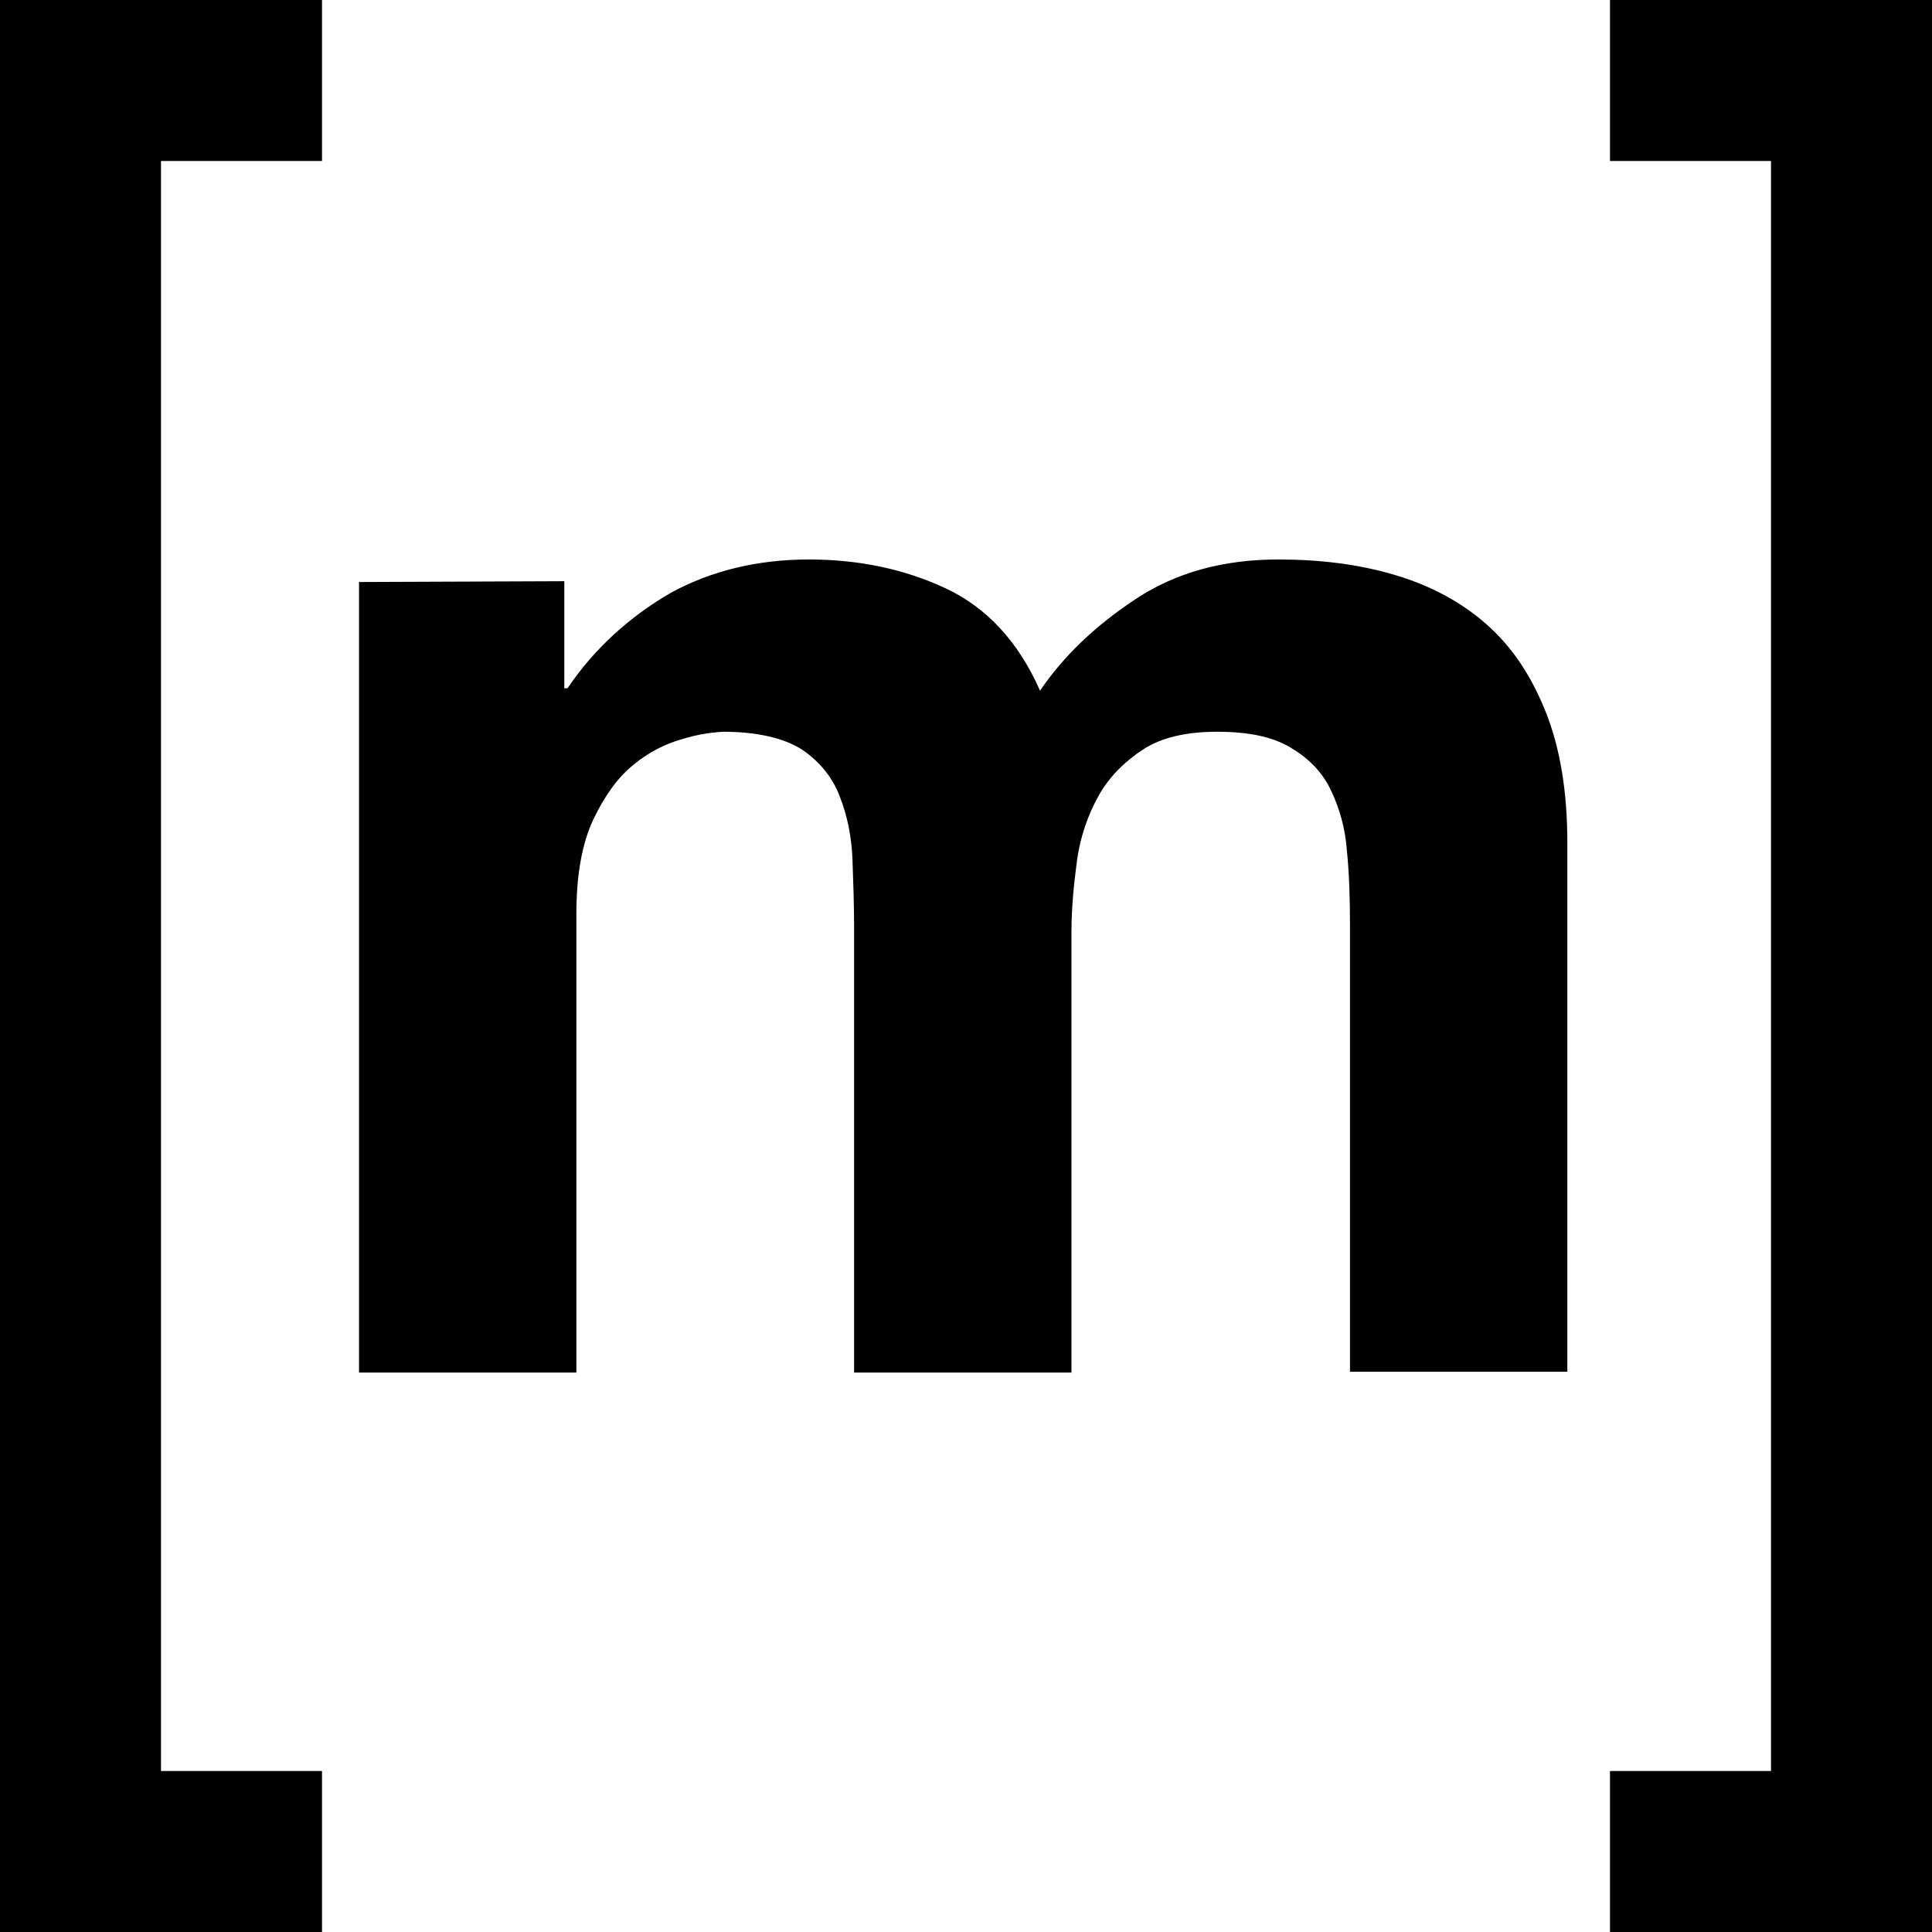
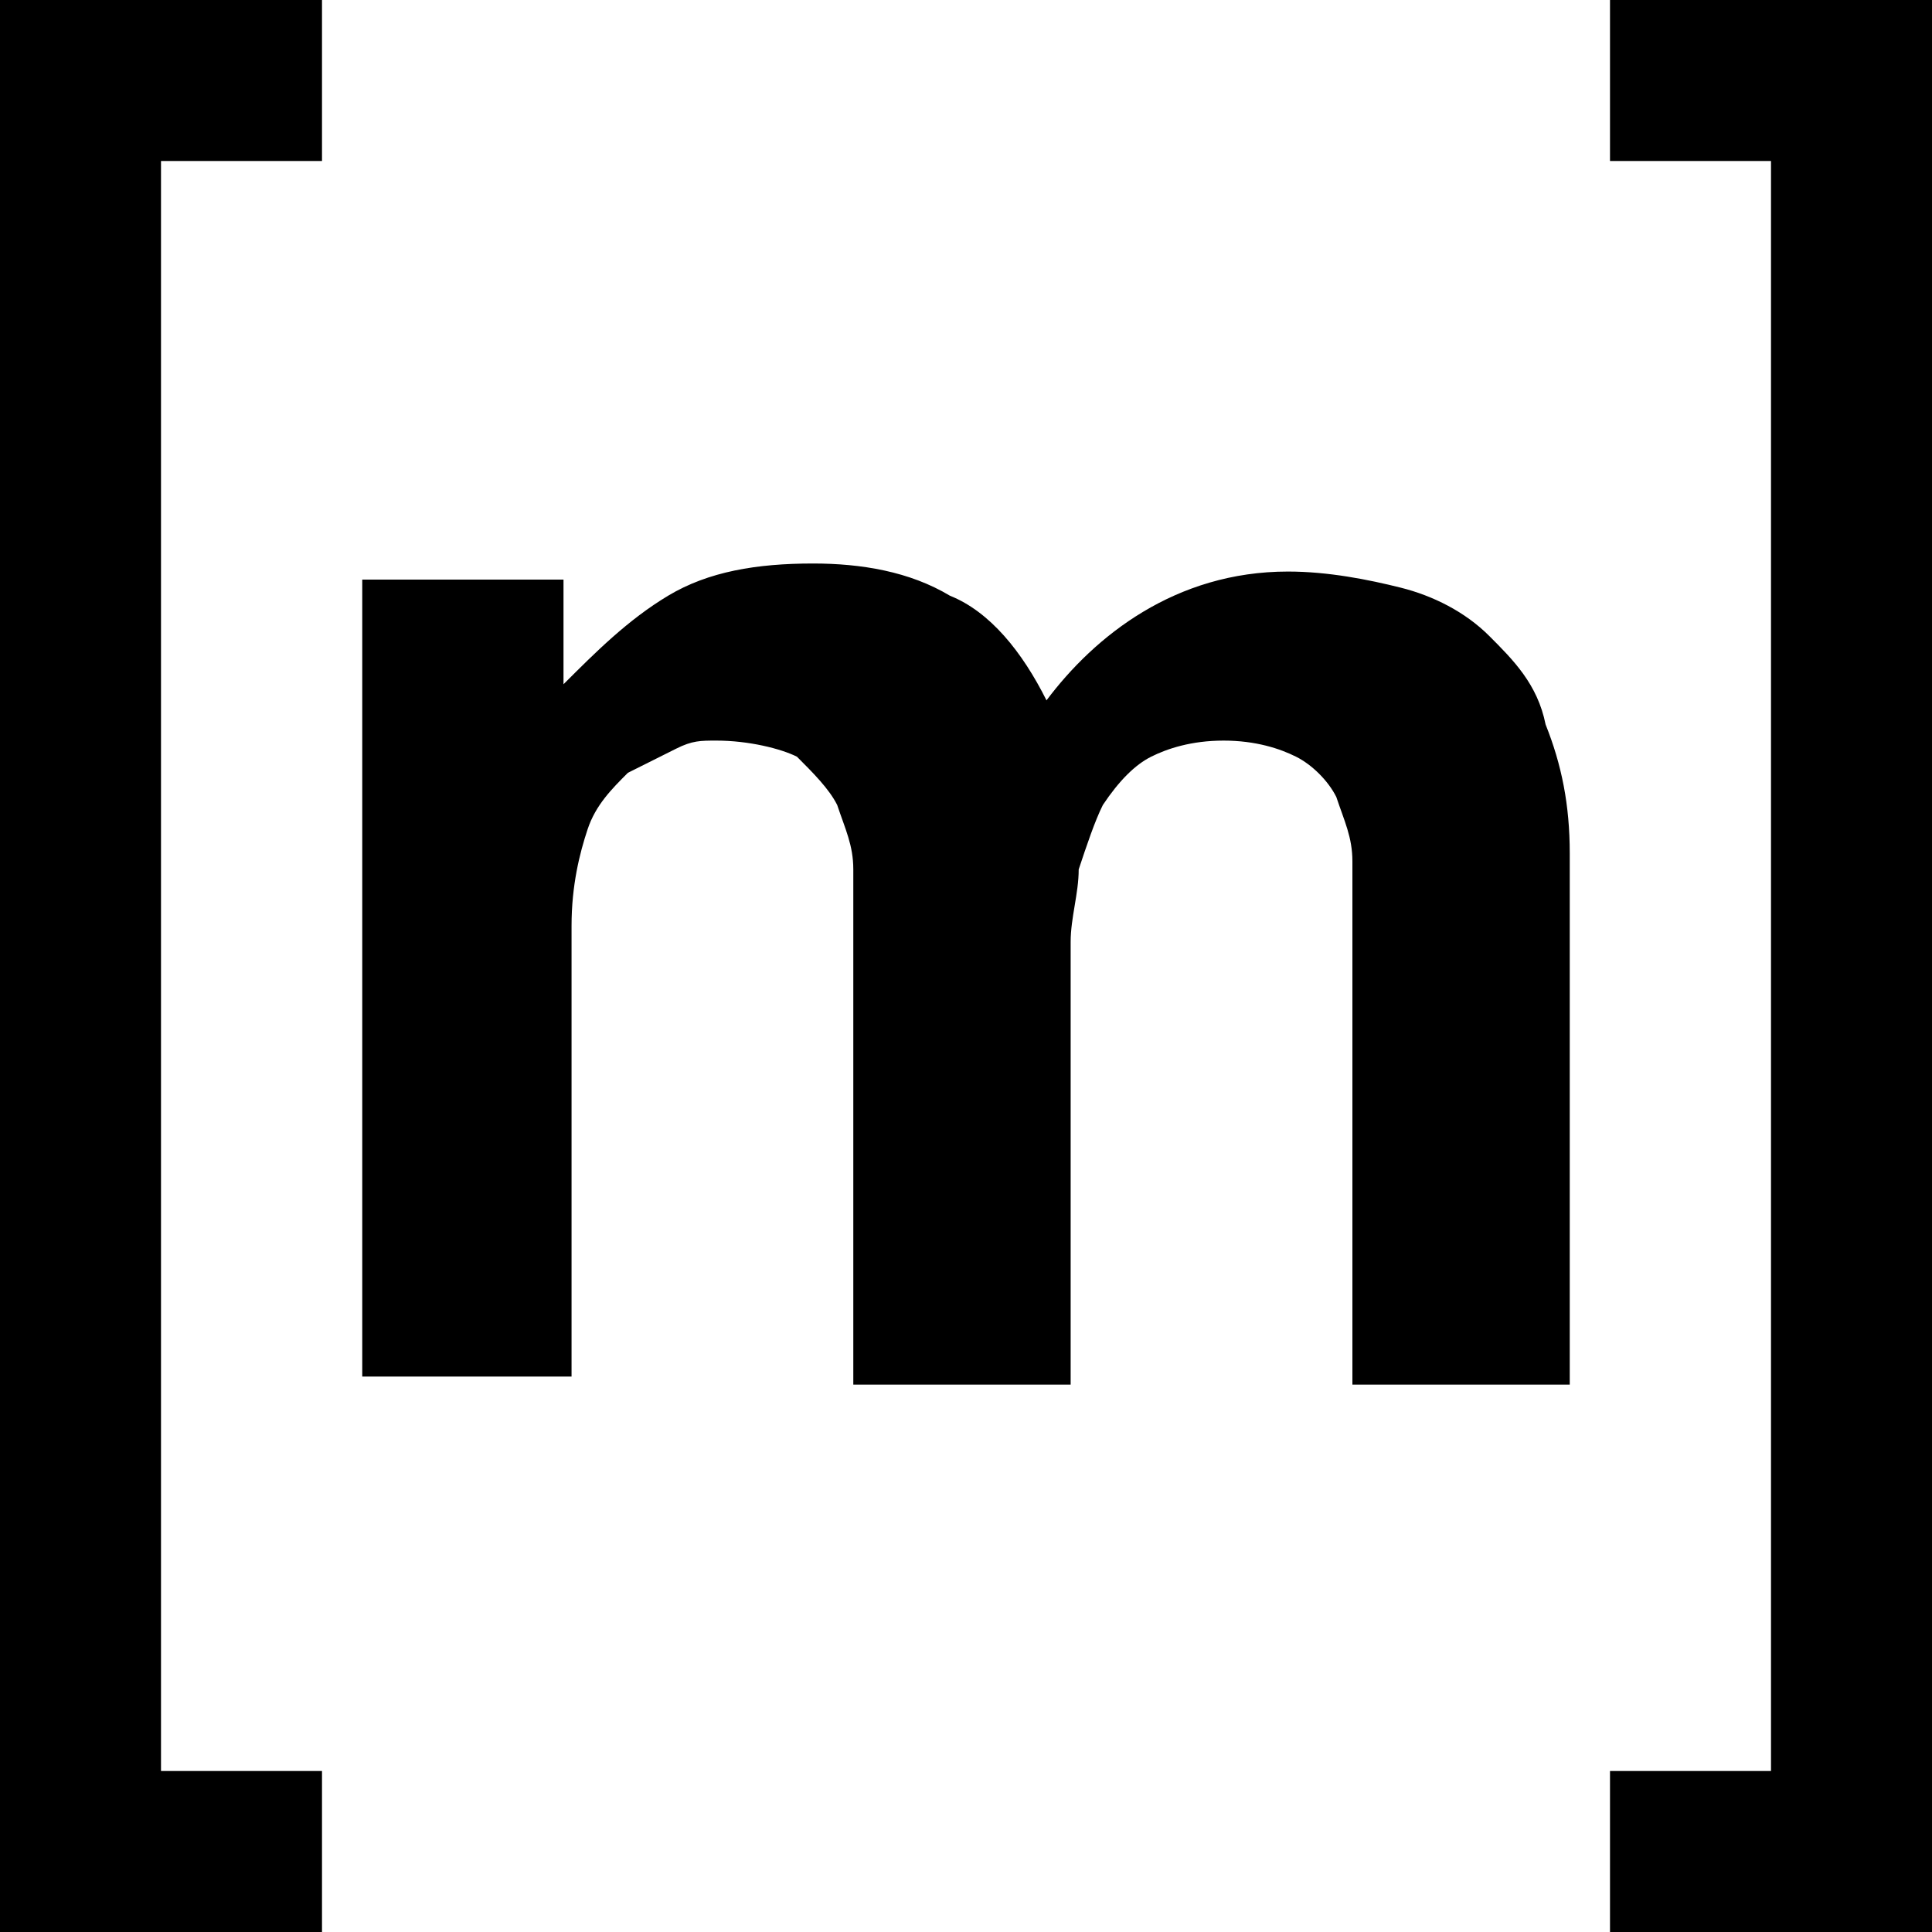
<svg xmlns="http://www.w3.org/2000/svg" viewBox="0 0 24 24" fill="currentColor" stroke="none">
  <path d="M 22,22 V 2 H 20 V 0 h 4 v 24 h -4 v -2 z" />
-   <path d="m 7.01,7.22 v 1.33 h 0.04 C 7.38,8.06 7.82,7.66 8.34,7.36 8.84,7.09 9.41,6.95 10.05,6.95 c 0.62,0 1.19,0.12 1.7,0.36 0.51,0.24 0.9,0.66 1.17,1.27 0.29,-0.43 0.69,-0.81 1.19,-1.14 0.5,-0.33 1.09,-0.49 1.77,-0.49 0.52,0 1,0.06 1.44,0.19 0.44,0.13 0.82,0.33 1.14,0.61 0.32,0.28 0.56,0.64 0.74,1.09 0.18,0.45 0.27,0.99 0.27,1.63 v 6.57 h -2.7 v -5.56 c 0,-0.33 -0.01,-0.64 -0.04,-0.93 -0.02,-0.26 -0.09,-0.52 -0.21,-0.76 -0.11,-0.22 -0.29,-0.39 -0.5,-0.51 -0.22,-0.13 -0.52,-0.19 -0.9,-0.19 -0.38,0 -0.69,0.07 -0.92,0.22 -0.23,0.15 -0.42,0.34 -0.55,0.57 -0.14,0.25 -0.23,0.52 -0.27,0.8 -0.04,0.3 -0.07,0.6 -0.07,0.9 v 5.47 h -2.7 v -5.51 c 0,-0.29 -0.01,-0.58 -0.02,-0.86 -0.01,-0.27 -0.06,-0.54 -0.16,-0.79 -0.09,-0.24 -0.26,-0.44 -0.47,-0.58 -0.22,-0.14 -0.55,-0.22 -0.98,-0.22 -0.17,0.01 -0.34,0.04 -0.5,0.09 -0.22,0.06 -0.43,0.17 -0.61,0.32 -0.2,0.16 -0.36,0.39 -0.5,0.68 -0.14,0.3 -0.21,0.69 -0.21,1.17 V 17.05 H 4.46 V 7.23 Z" />
+   <path d="m 7,7.2 v 1.3 h 0 C 7.4,8.1 7.8,7.7 8.3,7.4 8.8,7.1 9.4,7 10.1,7 c 0.6,0 1.2,0.1 1.7,0.4 0.5,0.2 0.9,0.7 1.2,1.3 0.3,-0.4 0.7,-0.8 1.2,-1.1 0.5,-0.3 1.1,-0.5 1.8,-0.5 0.5,0 1,0.1 1.4,0.2 0.4,0.1 0.8,0.3 1.1,0.6 0.3,0.3 0.6,0.6 0.7,1.1 0.2,0.5 0.3,1 0.3,1.6 v 6.6 h -2.7 v -5.6 c 0,-0.3 0,-0.6 0,-0.9 0,-0.3 -0.1,-0.5 -0.2,-0.8 -0.1,-0.2 -0.3,-0.4 -0.5,-0.5 -0.2,-0.1 -0.5,-0.2 -0.9,-0.2 -0.4,0 -0.7,0.1 -0.9,0.2 -0.2,0.1 -0.4,0.3 -0.6,0.6 -0.1,0.2 -0.2,0.5 -0.3,0.8 0,0.3 -0.1,0.6 -0.1,0.9 v 5.5 h -2.7 v -5.5 c 0,-0.3 0,-0.6 0,-0.9 0,-0.3 -0.1,-0.5 -0.2,-0.8 -0.1,-0.2 -0.3,-0.4 -0.5,-0.6 -0.2,-0.1 -0.6,-0.2 -1,-0.2 -0.2,0 -0.3,0 -0.5,0.1 -0.2,0.1 -0.4,0.2 -0.6,0.3 -0.2,0.2 -0.4,0.4 -0.5,0.7 -0.1,0.3 -0.2,0.7 -0.2,1.2 V 17.1 H 4.5 V 7.2 Z" />
  <path d="m 2,2 v 20 h 1 1 v 2 H 0 V 0 h 4 v 2 z" />
</svg>
